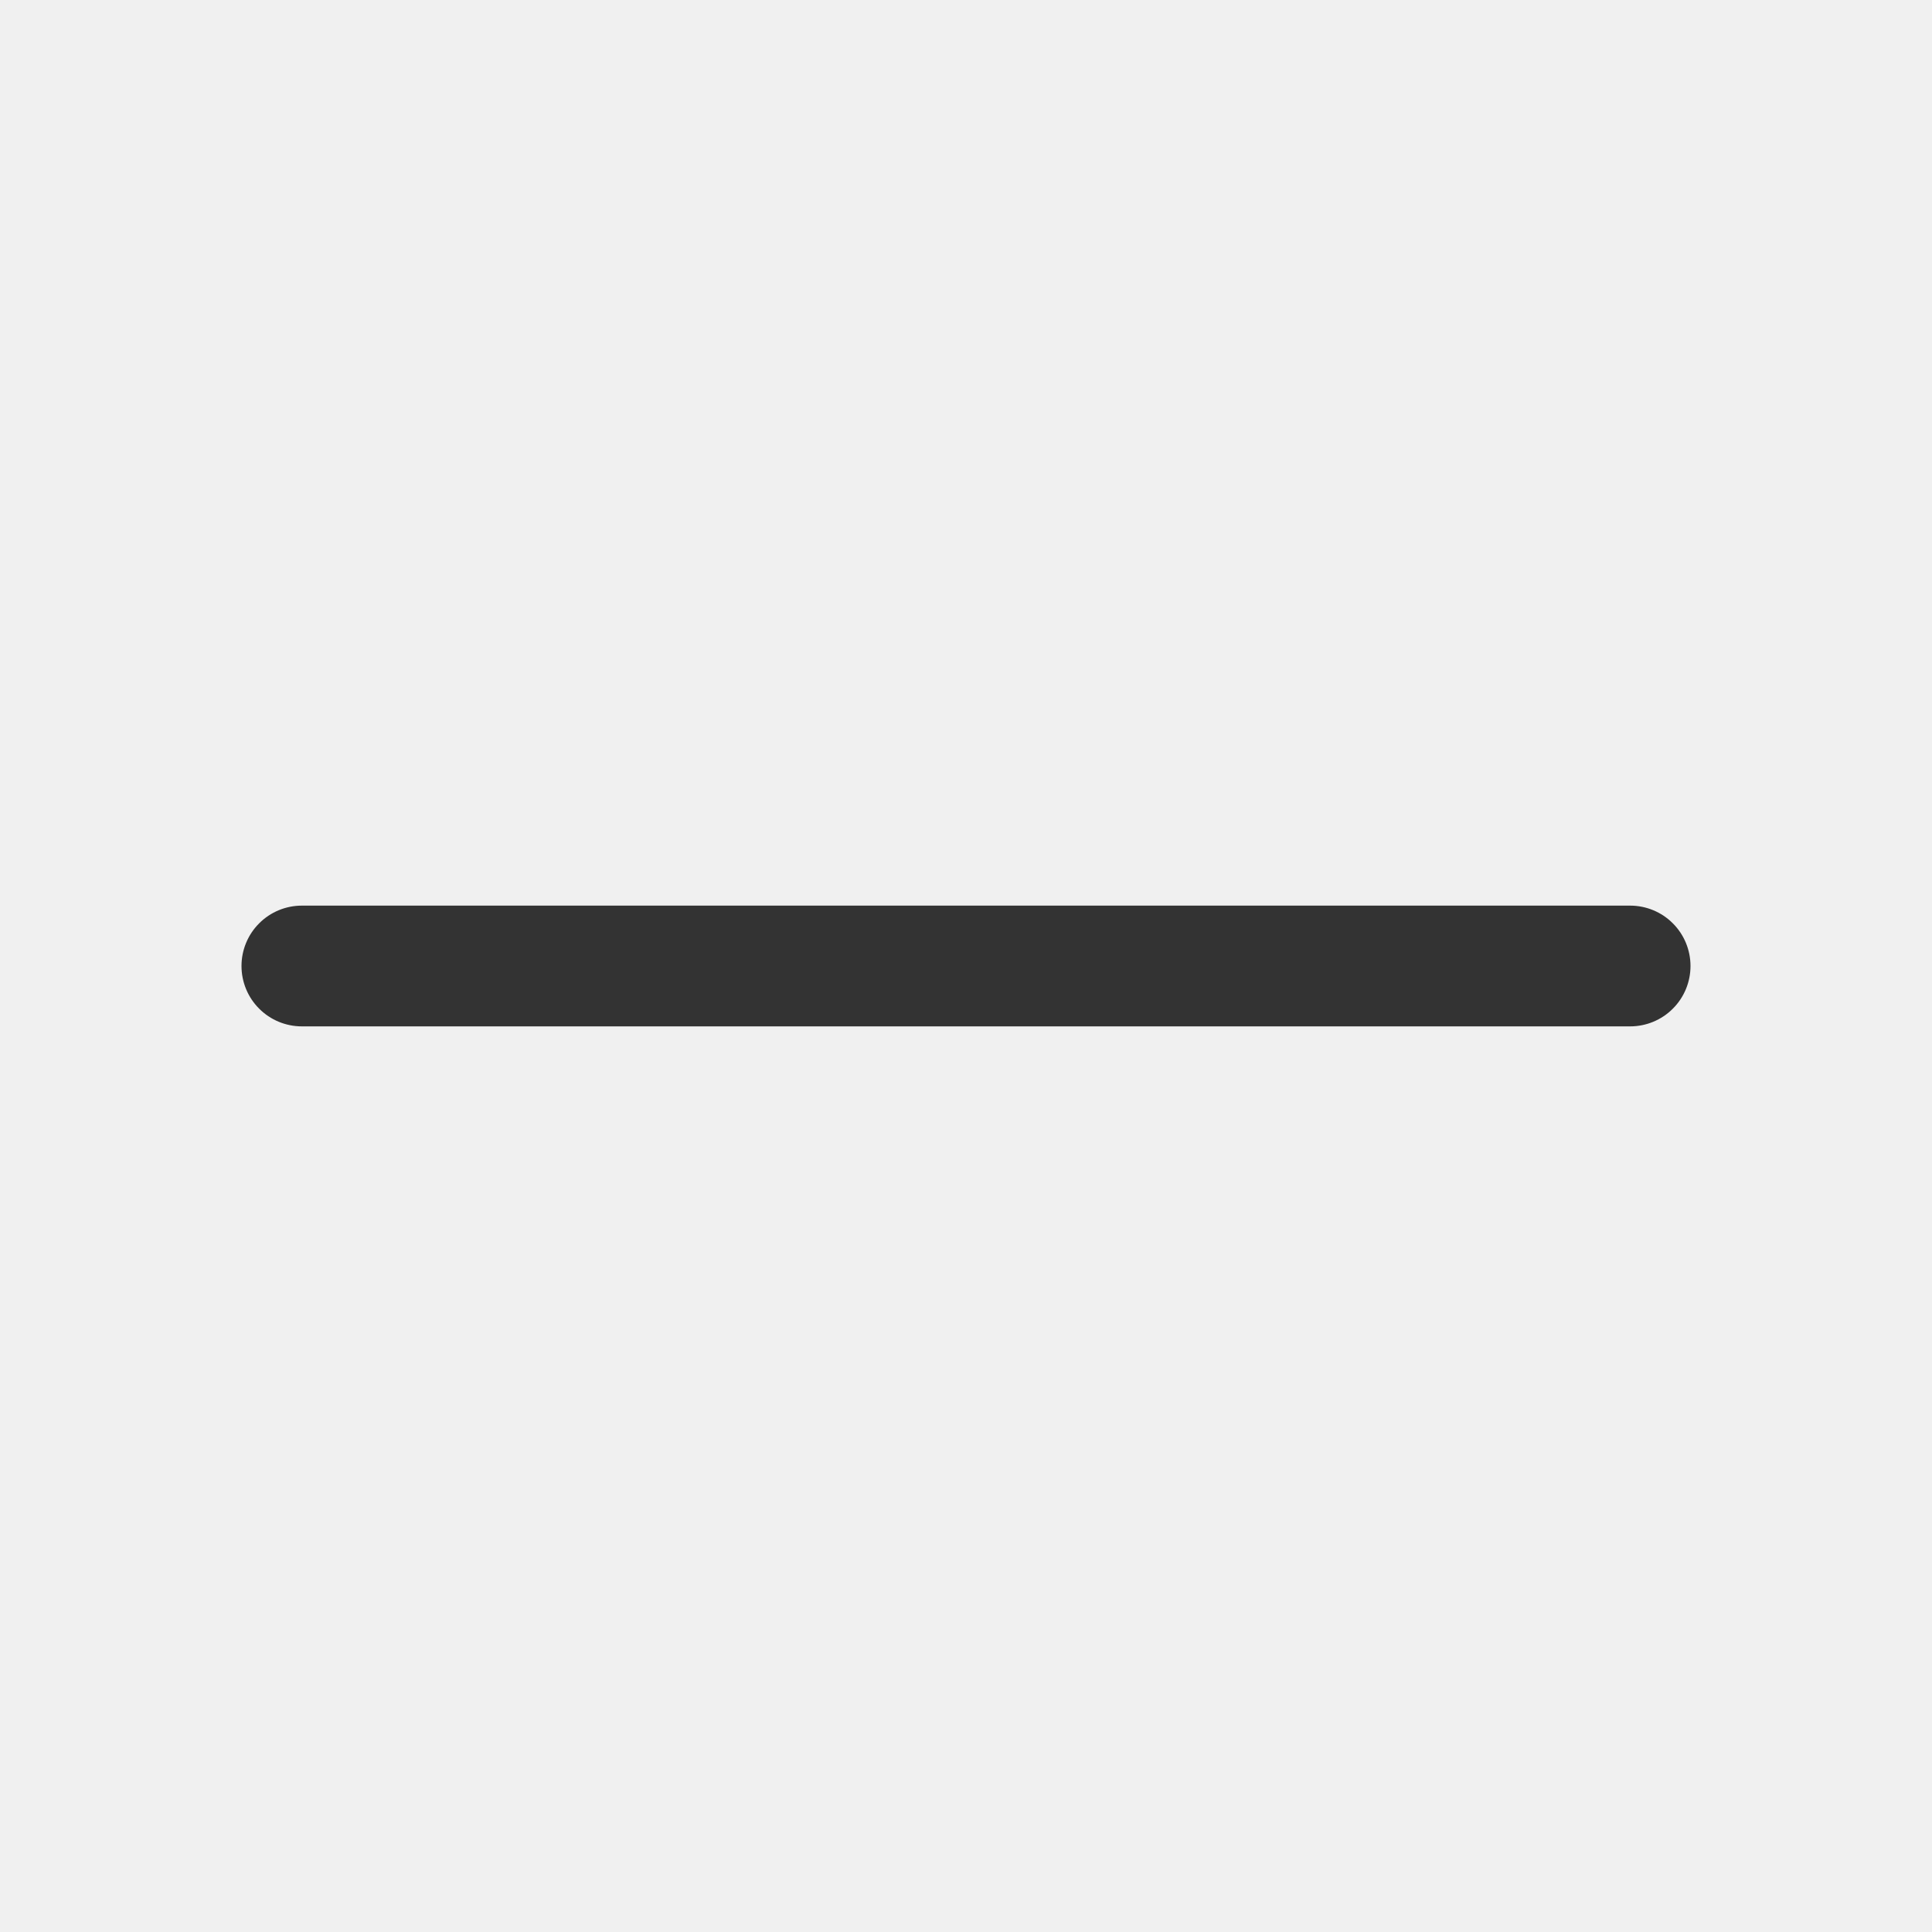
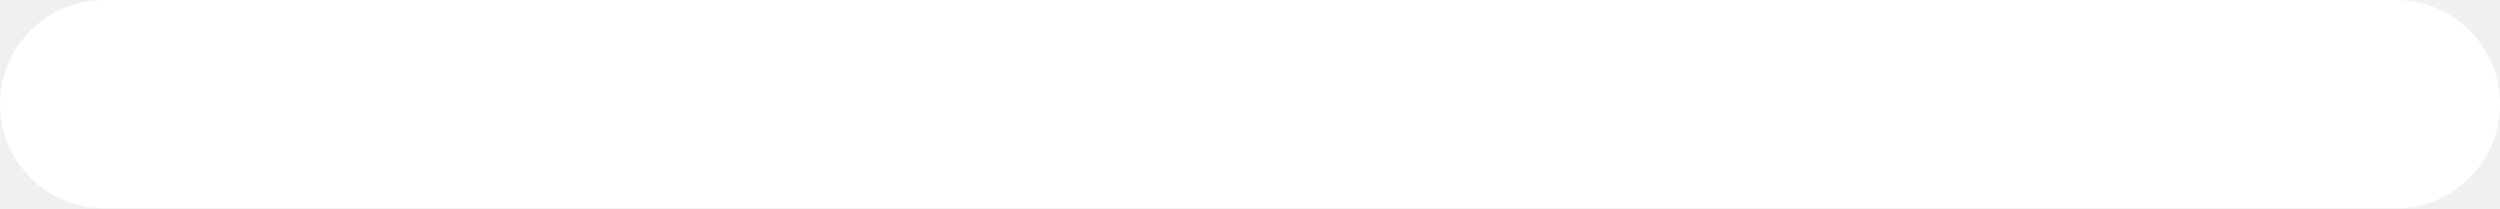
- <svg xmlns="http://www.w3.org/2000/svg" width="32" height="32" viewBox="0 0 32 32" fill="#fff">
-   <path d="M28 16C28 16.265 27.895 16.52 27.707 16.707C27.52 16.895 27.265 17 27 17H5C4.735 17 4.48 16.895 4.293 16.707C4.105 16.52 4 16.265 4 16C4 15.735 4.105 15.48 4.293 15.293C4.48 15.105 4.735 15 5 15H27C27.265 15 27.52 15.105 27.707 15.293C27.895 15.48 28 15.735 28 16Z" fill="#333333" />
+ <svg xmlns="http://www.w3.org/2000/svg" width="24" height="2" viewBox="0 0 24 2" fill="#fff">
+   <path d="M24 1C24 1.265 23.895 1.52 23.707 1.707C23.52 1.895 23.265 2 23 2H1C0.735 2 0.48 1.895 0.293 1.707C0.105 1.52 0 1.265 0 1C0 0.735 0.105 0.48 0.293 0.293C0.48 0.105 0.735 0 1 0H23C23.265 0 23.52 0.105 23.707 0.293C23.895 0.48 24 0.735 24 1Z" fill="#fff" />
</svg>
